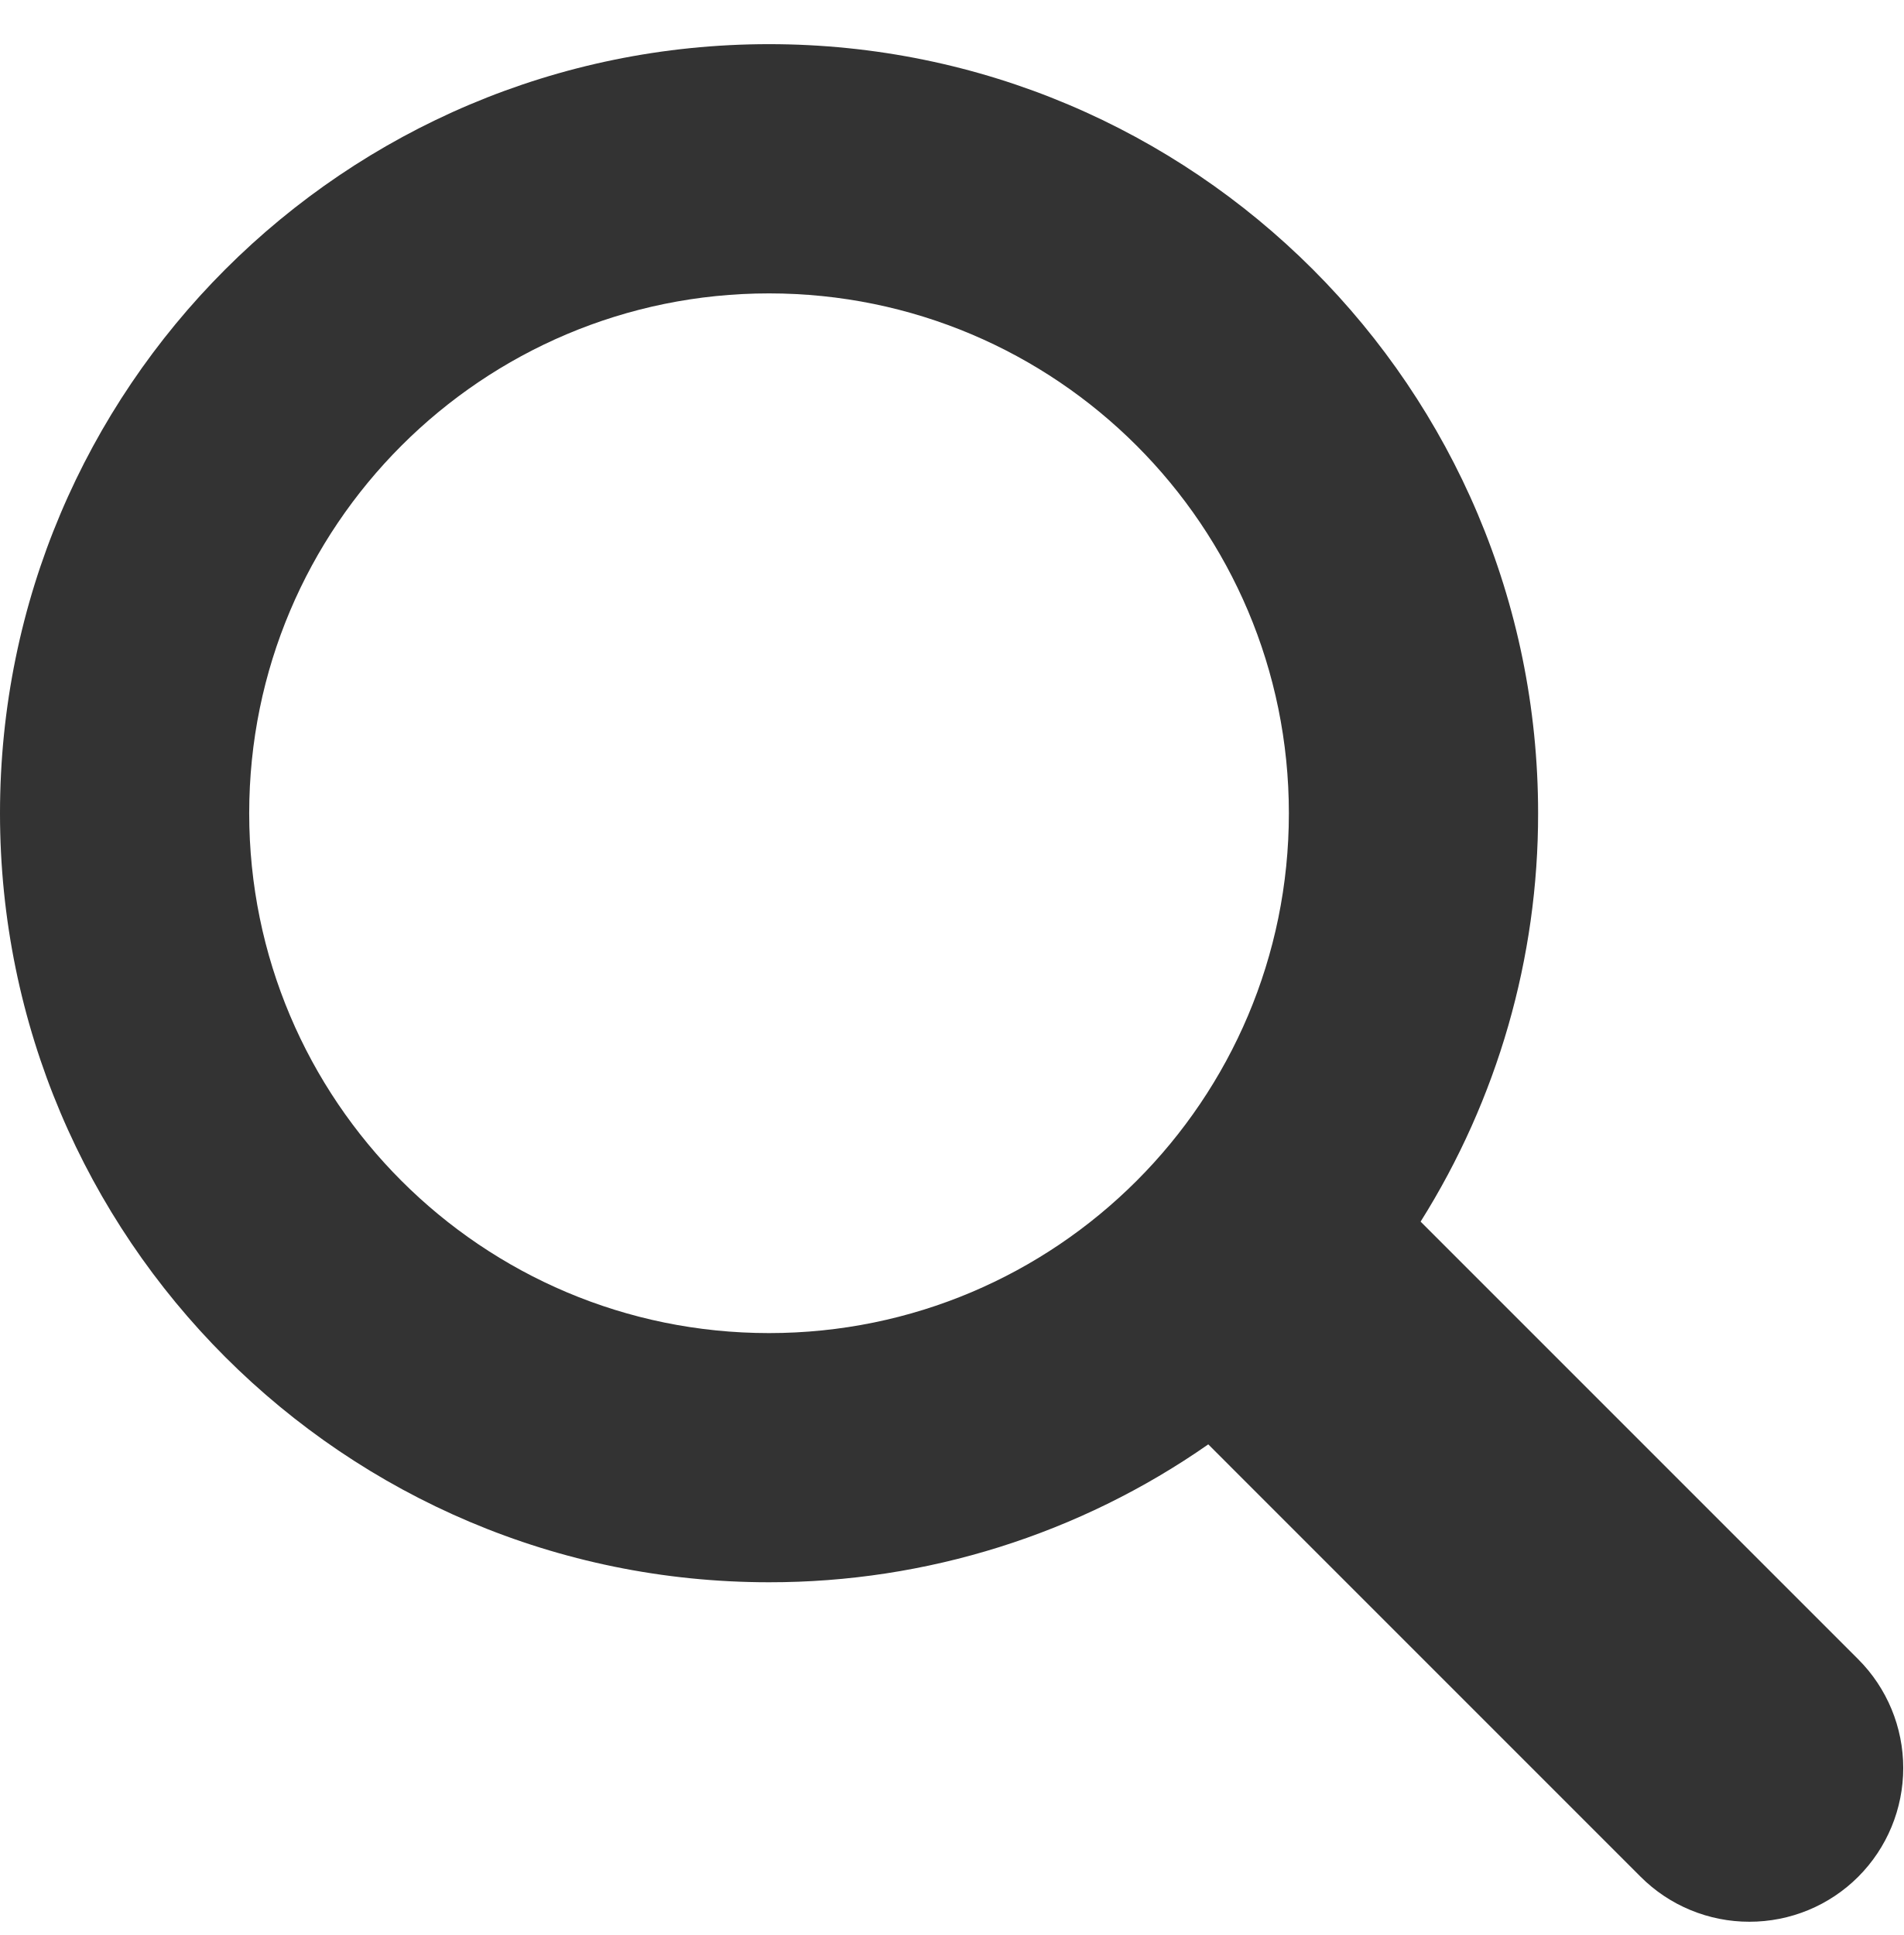
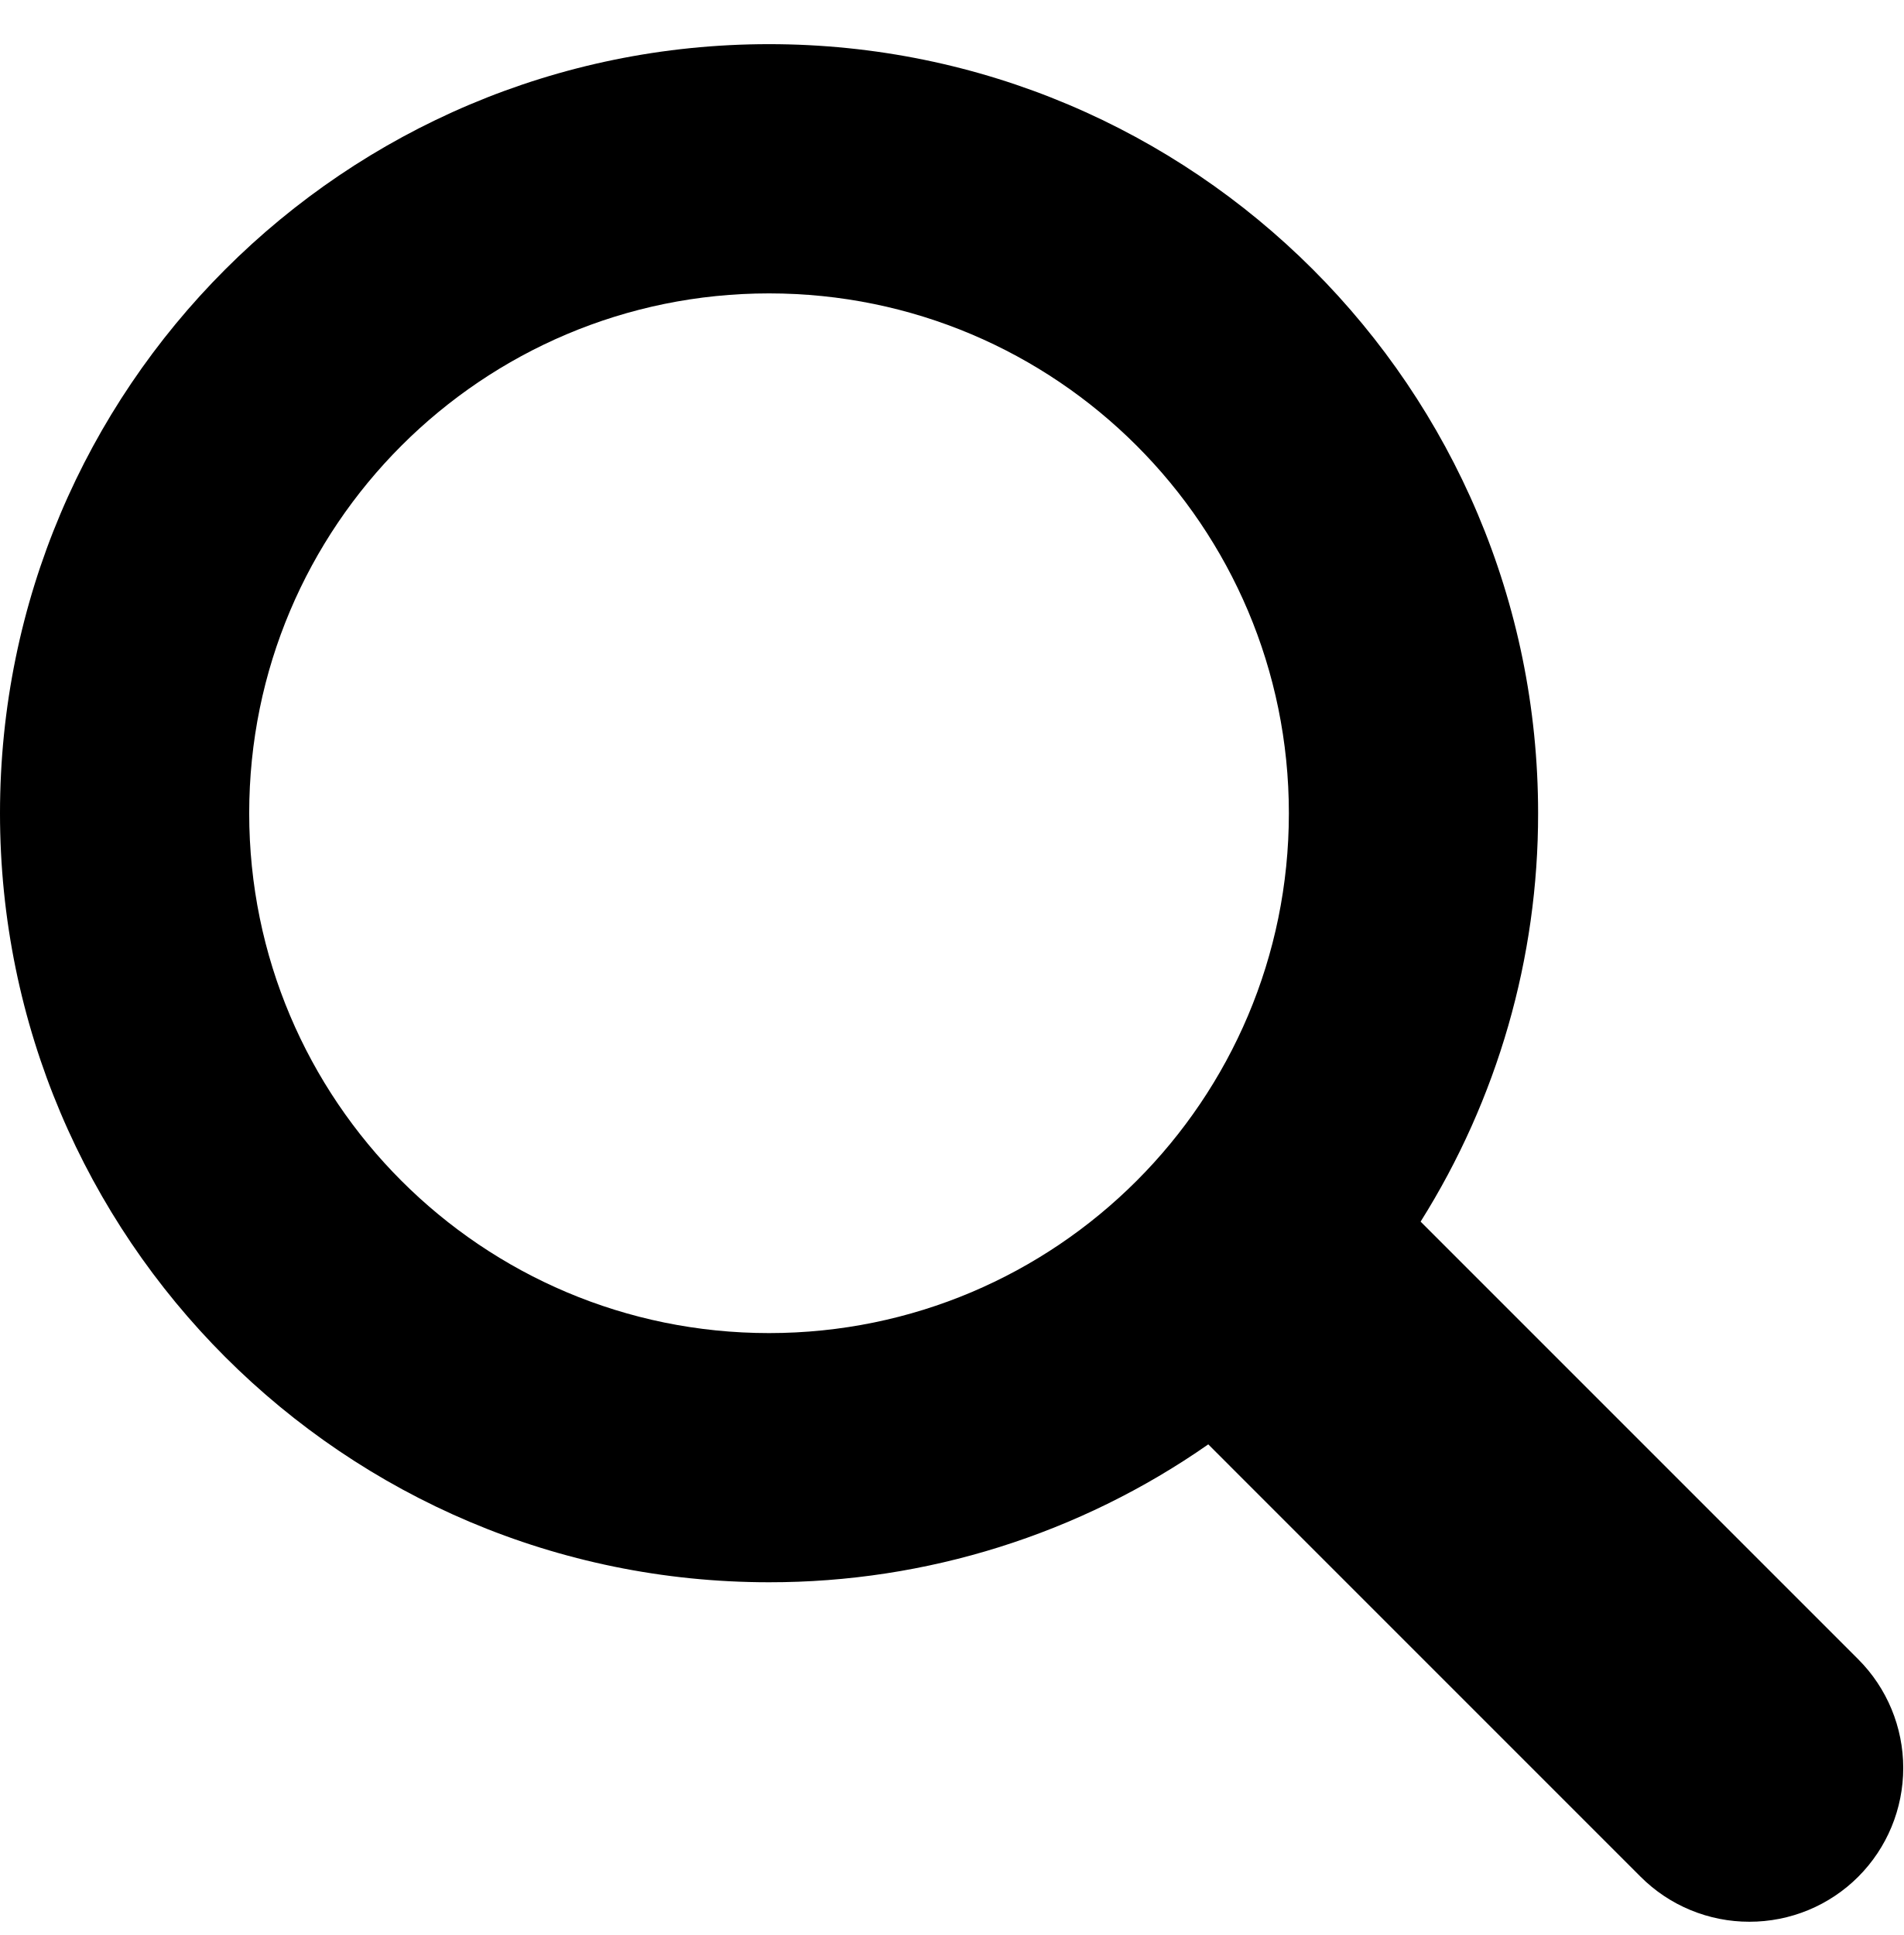
<svg xmlns="http://www.w3.org/2000/svg" width="60" height="61" viewBox="0 0 60 61" fill="none">
  <g clip-path="url(#clip0_163_560)">
-     <path d="M58.579 52.306L44.785 38.511C47.21 34.655 48.495 30.191 48.489 25.636C48.489 12.246 37.634 1.392 24.244 1.392C10.854 1.392 0 12.246 0 25.636C0 39.027 10.854 49.88 24.244 49.88C29.196 49.886 34.031 48.368 38.091 45.533L51.721 59.164C52.172 59.615 52.706 59.972 53.295 60.215C53.883 60.458 54.514 60.583 55.15 60.582C55.787 60.583 56.418 60.458 57.007 60.215C57.595 59.972 58.13 59.615 58.581 59.164C59.49 58.255 60 57.021 60 55.735C60 54.449 59.489 53.215 58.579 52.306ZM24.244 42.025C15.194 42.025 7.856 34.688 7.856 25.637C7.856 16.586 15.194 9.249 24.244 9.249C33.295 9.249 40.632 16.586 40.632 25.637C40.632 34.688 33.295 42.025 24.244 42.025Z" fill="#333" />
+     <path d="M58.579 52.306L44.785 38.511C47.21 34.655 48.495 30.191 48.489 25.636C48.489 12.246 37.634 1.392 24.244 1.392C10.854 1.392 0 12.246 0 25.636C0 39.027 10.854 49.88 24.244 49.88C29.196 49.886 34.031 48.368 38.091 45.533L51.721 59.164C52.172 59.615 52.706 59.972 53.295 60.215C53.883 60.458 54.514 60.583 55.15 60.582C55.787 60.583 56.418 60.458 57.007 60.215C57.595 59.972 58.13 59.615 58.581 59.164C59.49 58.255 60 57.021 60 55.735C60 54.449 59.489 53.215 58.579 52.306ZM24.244 42.025C15.194 42.025 7.856 34.688 7.856 25.637C7.856 16.586 15.194 9.249 24.244 9.249C33.295 9.249 40.632 16.586 40.632 25.637C40.632 34.688 33.295 42.025 24.244 42.025Z" fill="#000" />
  </g>
  <defs>
    <clipPath id="clip0_163_560">
      <rect width="60" height="60" fill="" transform="translate(0 0.987305)" />
    </clipPath>
  </defs>
</svg>
